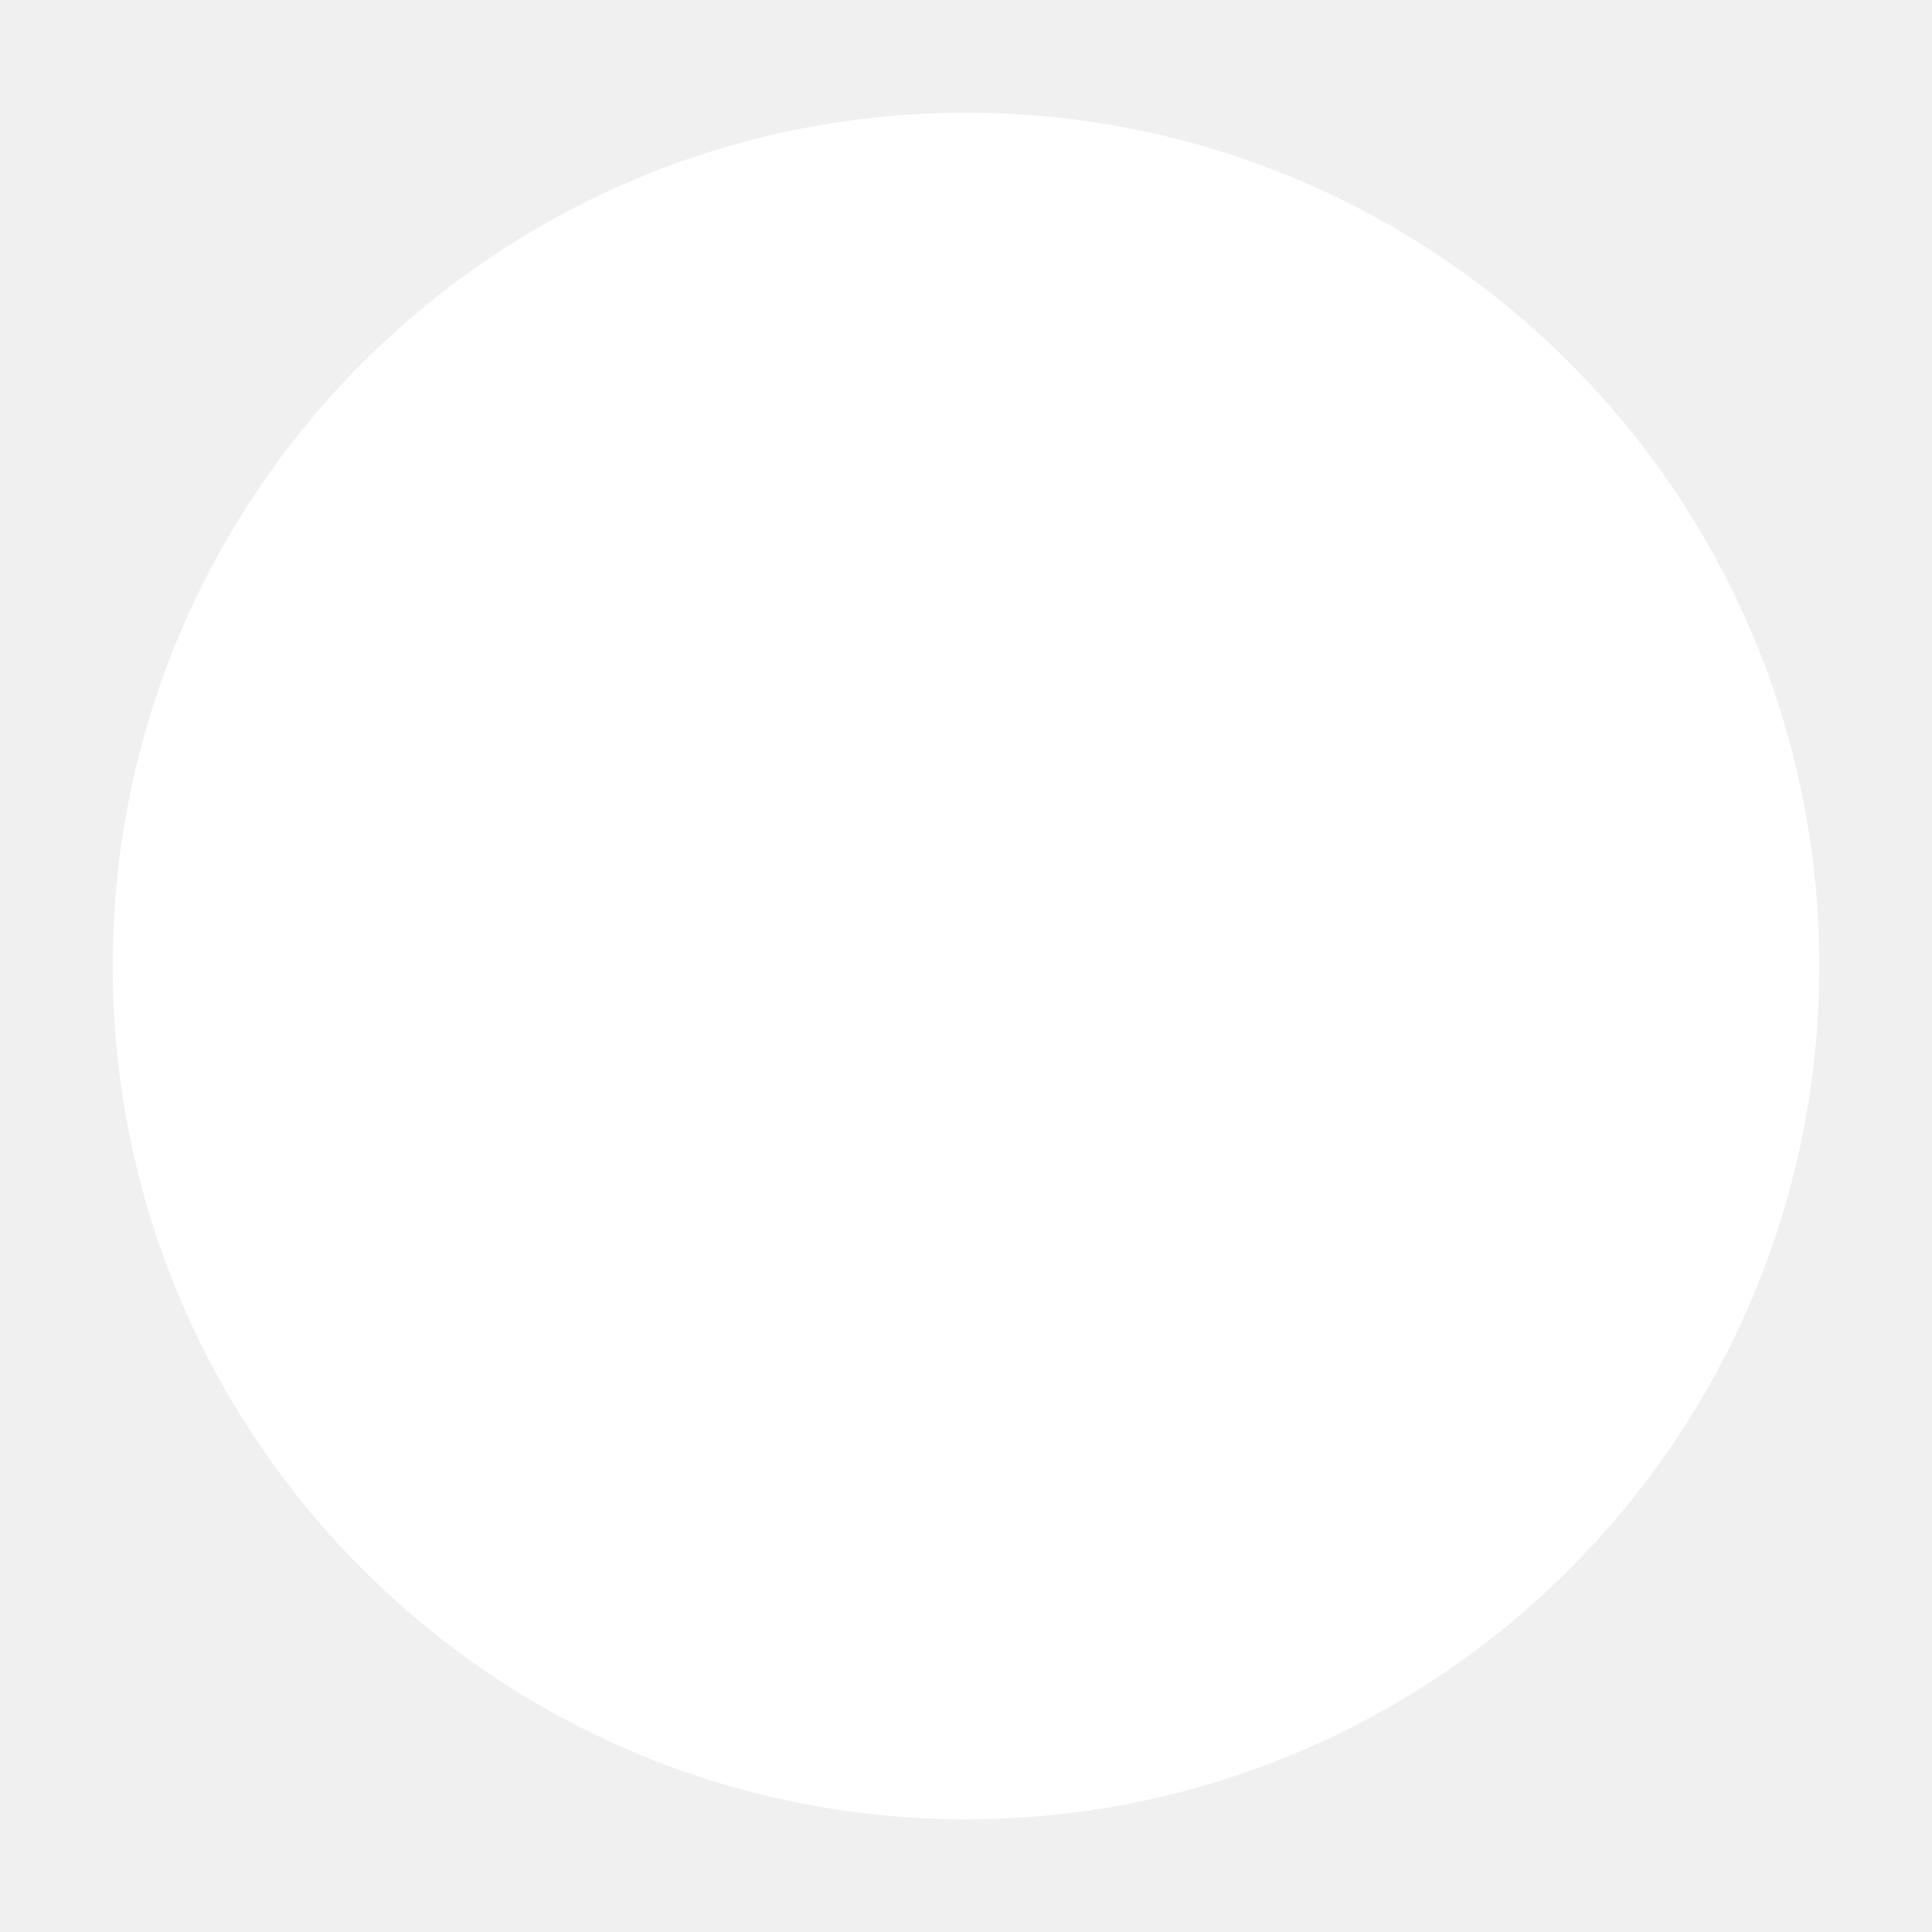
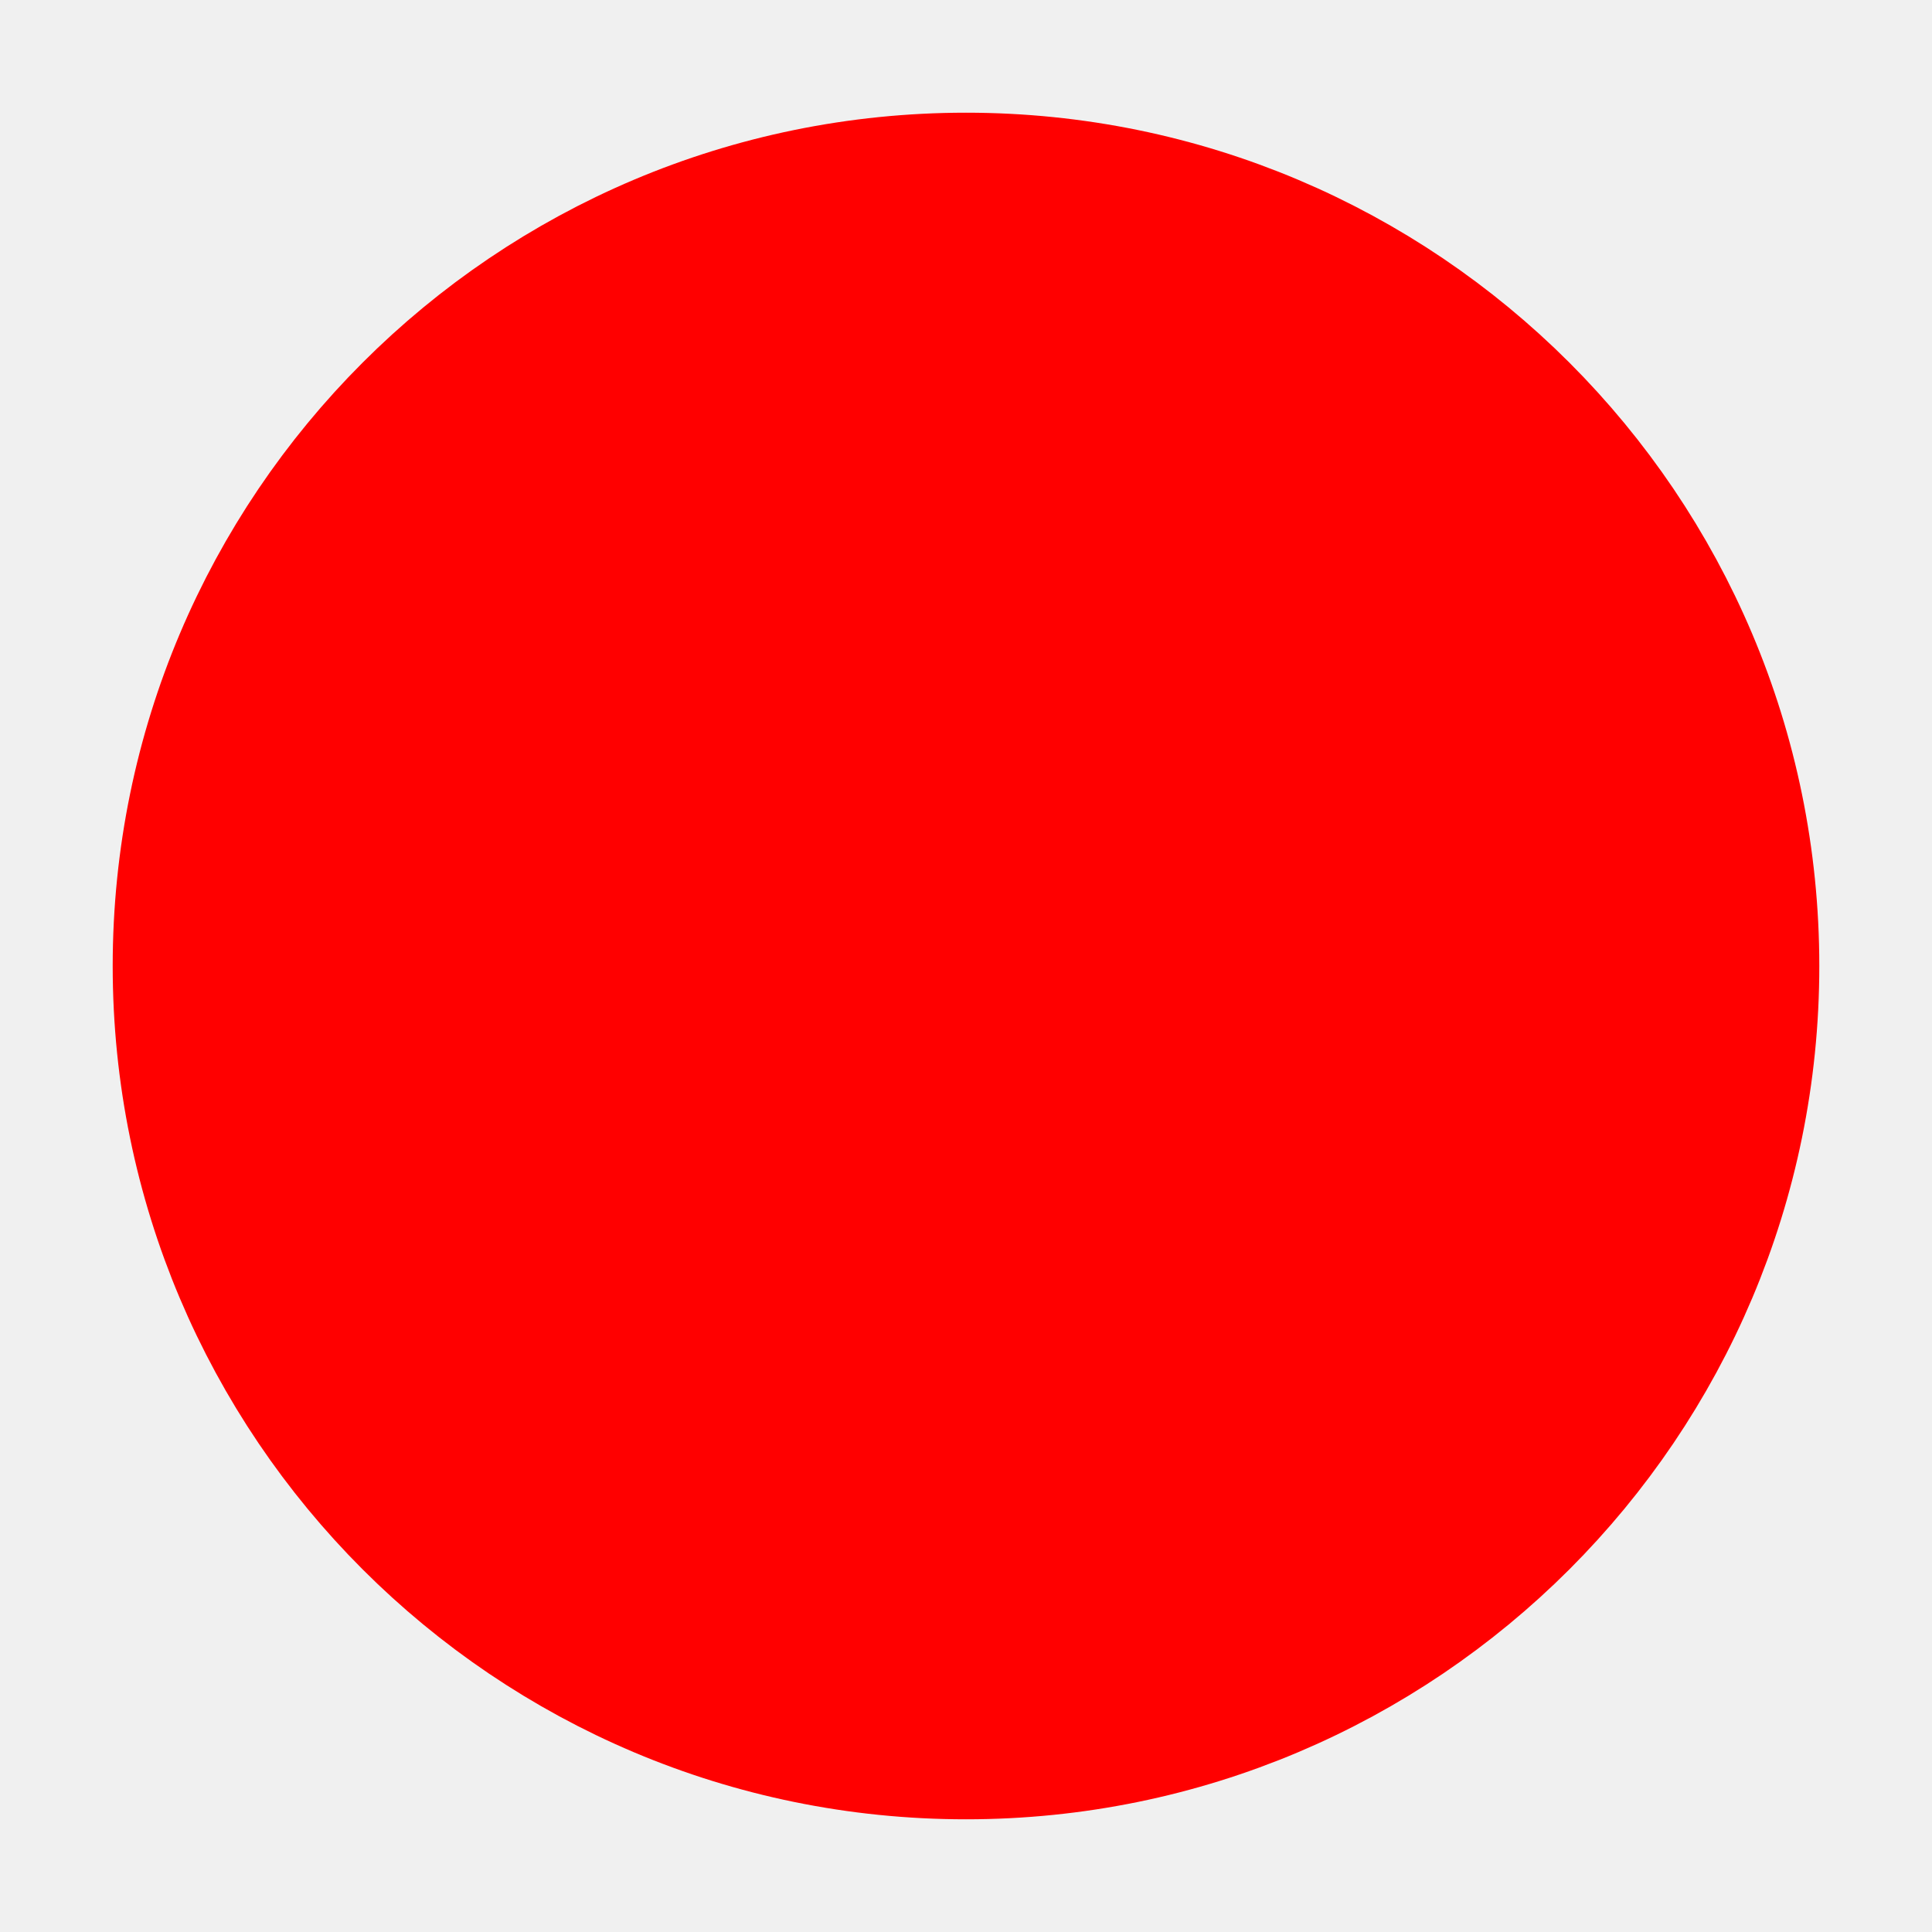
- <svg xmlns="http://www.w3.org/2000/svg" width="24" height="24" viewBox="0 0 24 24" fill="#fff">
-   <path d="M21.6 12C21.6 17.302 17.302 21.6 12 21.6C6.698 21.6 2.4 17.302 2.4 12C2.4 6.698 6.698 2.4 12 2.4C17.302 2.4 21.6 6.698 21.6 12Z" stroke="#fff" stroke-width="2" />
+ <svg xmlns="http://www.w3.org/2000/svg" width="24" height="24" viewBox="0 0 24 24" fill="red">
+   <path d="M21.6 12C21.6 17.302 17.302 21.6 12 21.6C6.698 21.6 2.4 17.302 2.4 12C2.4 6.698 6.698 2.4 12 2.4C17.302 2.4 21.6 6.698 21.6 12Z" stroke="red" stroke-width="2" />
</svg>
